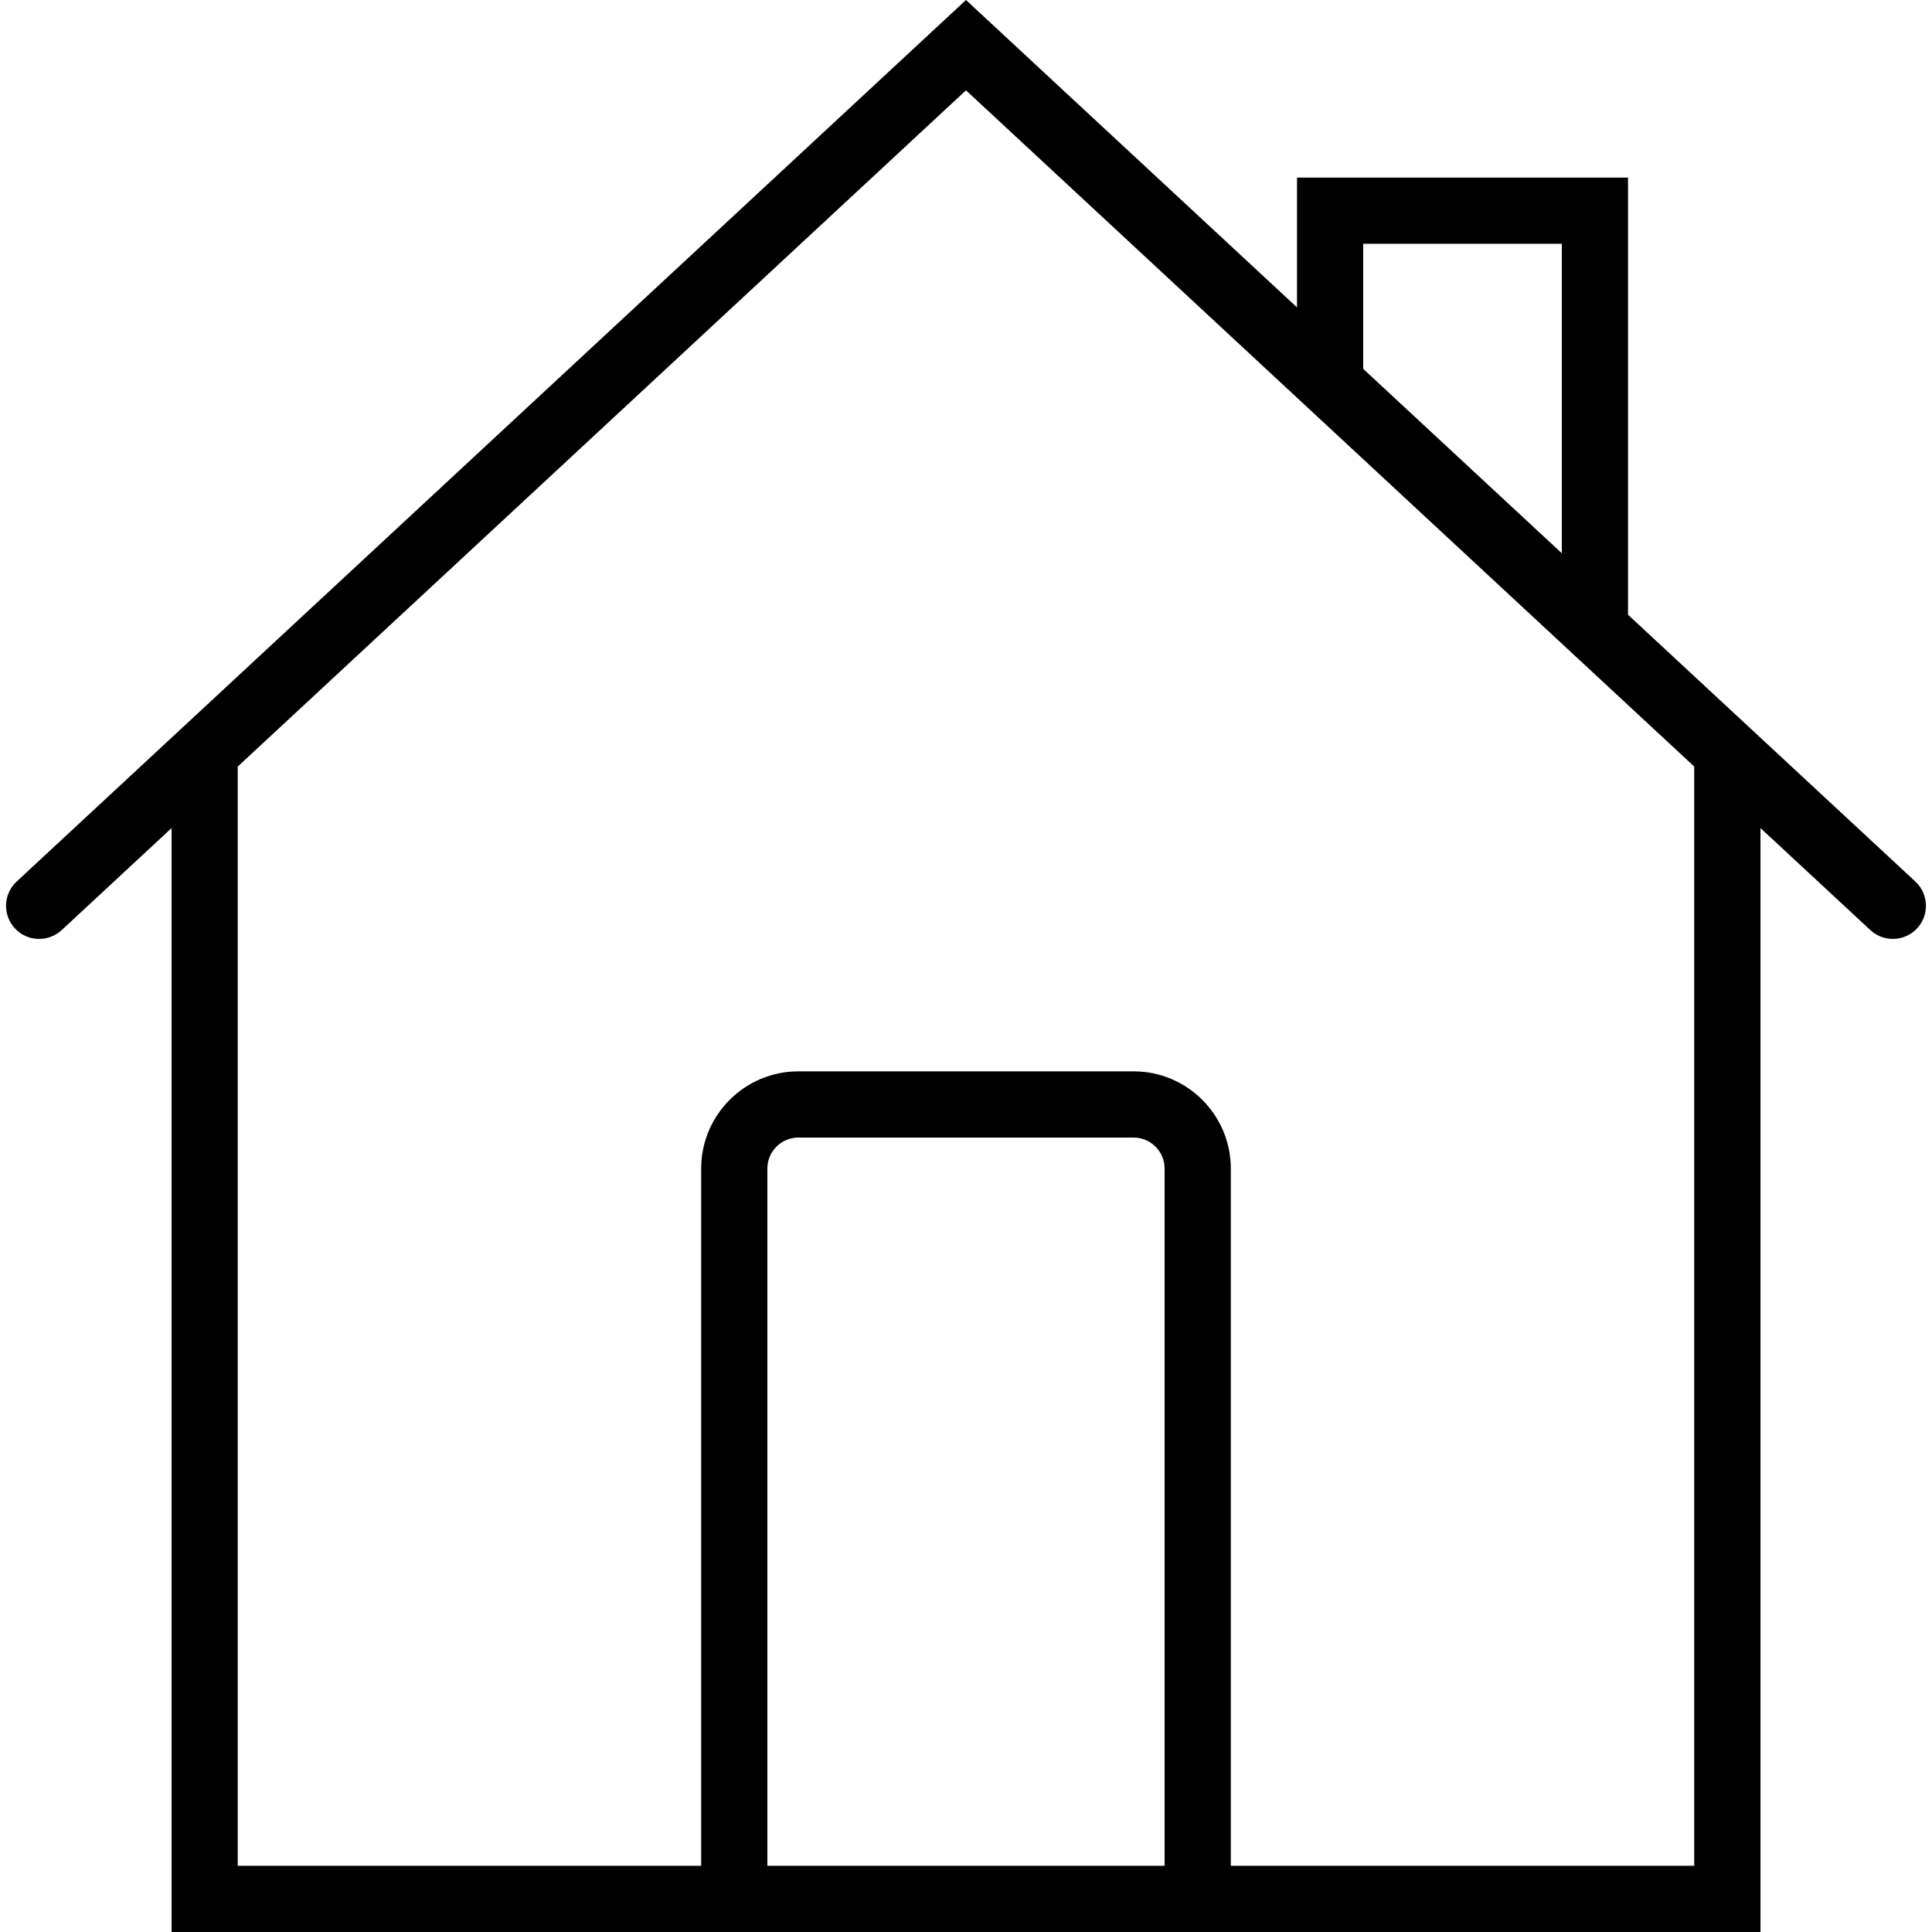
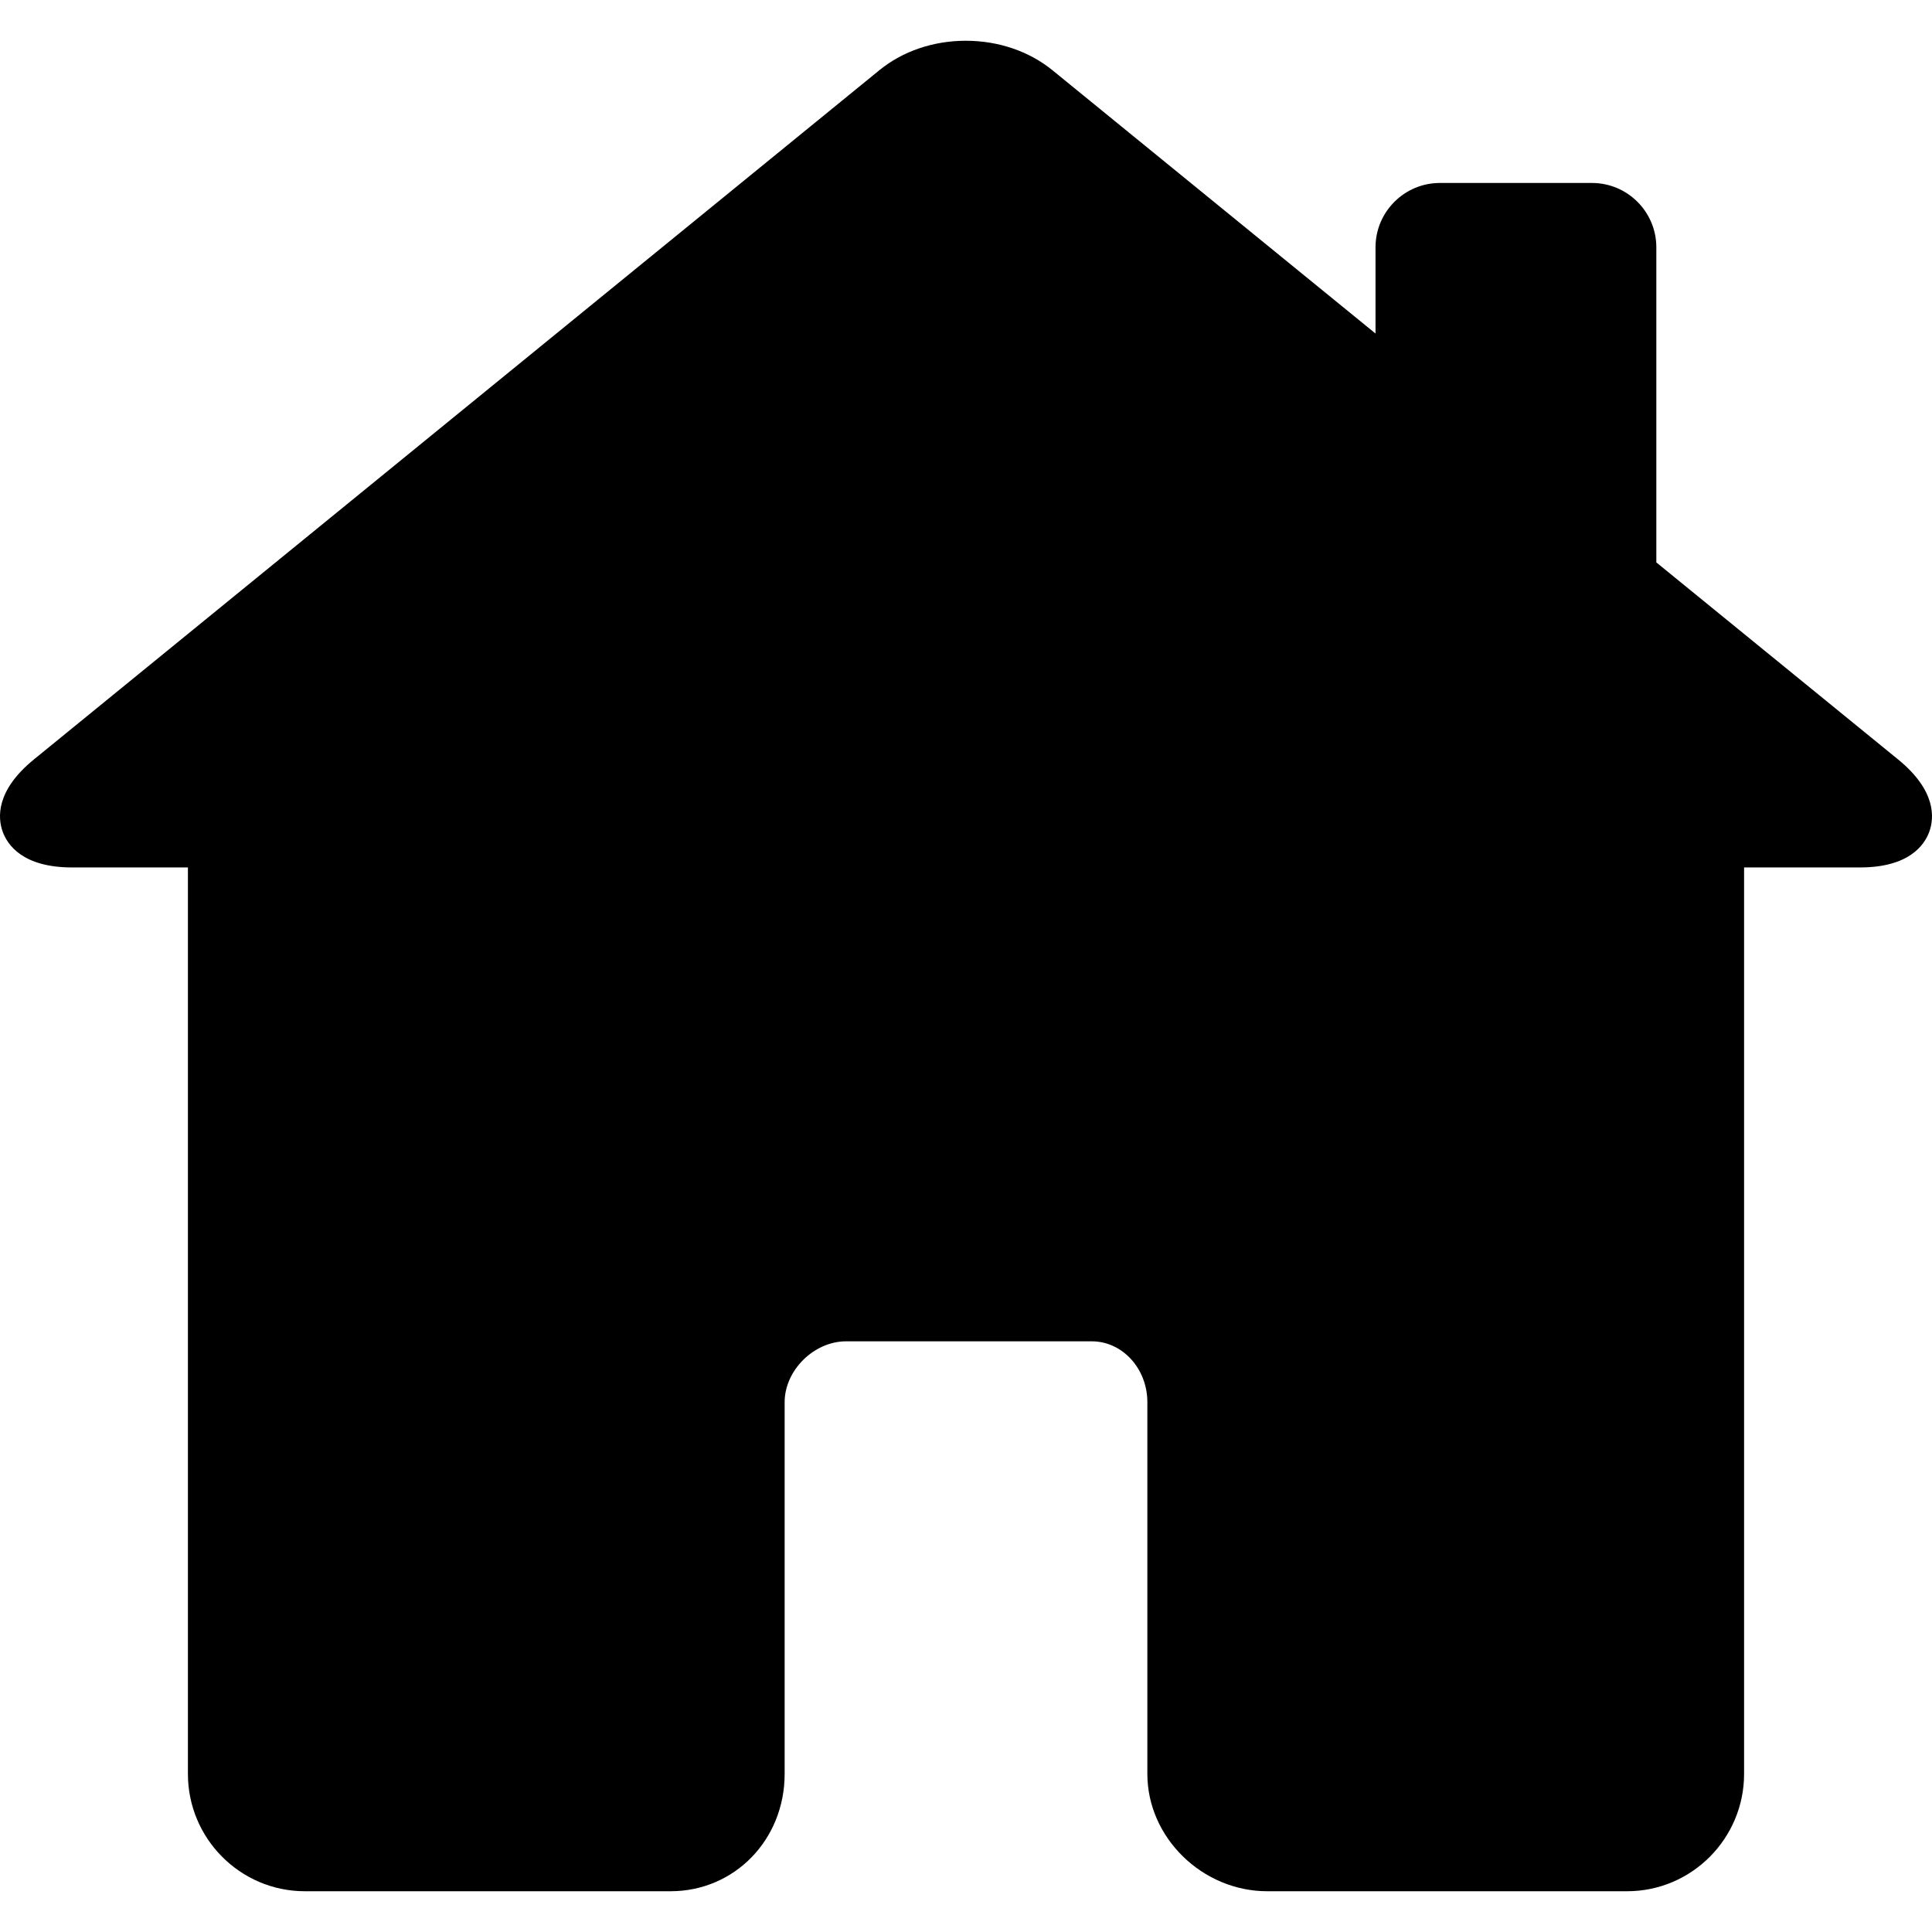
- <svg xmlns="http://www.w3.org/2000/svg" version="1.1" id="Capa_1" x="0px" y="0px" viewBox="0 0 58.365 58.365" style="enable-background:new 0 0 58.365 58.365;" xml:space="preserve">
-   <path d="M57.863,26.632l-8.681-8.061V5.365h-10v3.921L29.182,0L0.502,26.632c-0.404,0.376-0.428,1.009-0.052,1.414  c0.375,0.404,1.008,0.427,1.414,0.052l3.319-3.082v33.349h16h16h16V25.015l3.319,3.082c0.192,0.179,0.437,0.267,0.681,0.267  c0.269,0,0.536-0.107,0.732-0.319C58.291,27.641,58.267,27.008,57.863,26.632z M41.182,7.365h6v9.349l-6-5.571V7.365z   M23.182,56.365V35.302c0-0.517,0.42-0.937,0.937-0.937h10.126c0.517,0,0.937,0.42,0.937,0.937v21.063H23.182z M51.182,56.365h-14  V35.302c0-1.62-1.317-2.937-2.937-2.937H24.119c-1.62,0-2.937,1.317-2.937,2.937v21.063h-14V23.158l22-20.429l14.28,13.26  l5.72,5.311v0l2,1.857V56.365z" />
+ <svg xmlns="http://www.w3.org/2000/svg" version="1.1" id="Capa_1" x="0px" y="0px" viewBox="0 0 330.242 330.242" style="enable-background:new 0 0 330.242 330.242;" xml:space="preserve">
+   <path d="M324.442,129.811l-41.321-33.677V42.275c0-6.065-4.935-11-11-11h-26c-6.065,0-11,4.935-11,11v14.737l-55.213-44.999  c-3.994-3.254-9.258-5.047-14.822-5.047c-5.542,0-10.781,1.782-14.753,5.019L5.8,129.81c-6.567,5.351-6.173,10.012-5.354,12.314  c0.817,2.297,3.448,6.151,11.884,6.151h19.791v154.947c0,11.058,8.972,20.053,20,20.053h62.5c10.935,0,19.5-8.809,19.5-20.053  v-63.541c0-5.446,5.005-10.405,10.5-10.405h42c5.238,0,9.5,4.668,9.5,10.405v63.541c0,10.87,9.388,20.053,20.5,20.053h61.5  c11.028,0,20-8.996,20-20.053V148.275h19.791c8.436,0,11.066-3.854,11.884-6.151C330.615,139.822,331.009,135.161,324.442,129.811z" />
  <g>
</g>
  <g>
</g>
  <g>
</g>
  <g>
</g>
  <g>
</g>
  <g>
</g>
  <g>
</g>
  <g>
</g>
  <g>
</g>
  <g>
</g>
  <g>
</g>
  <g>
</g>
  <g>
</g>
  <g>
</g>
  <g>
</g>
</svg>
